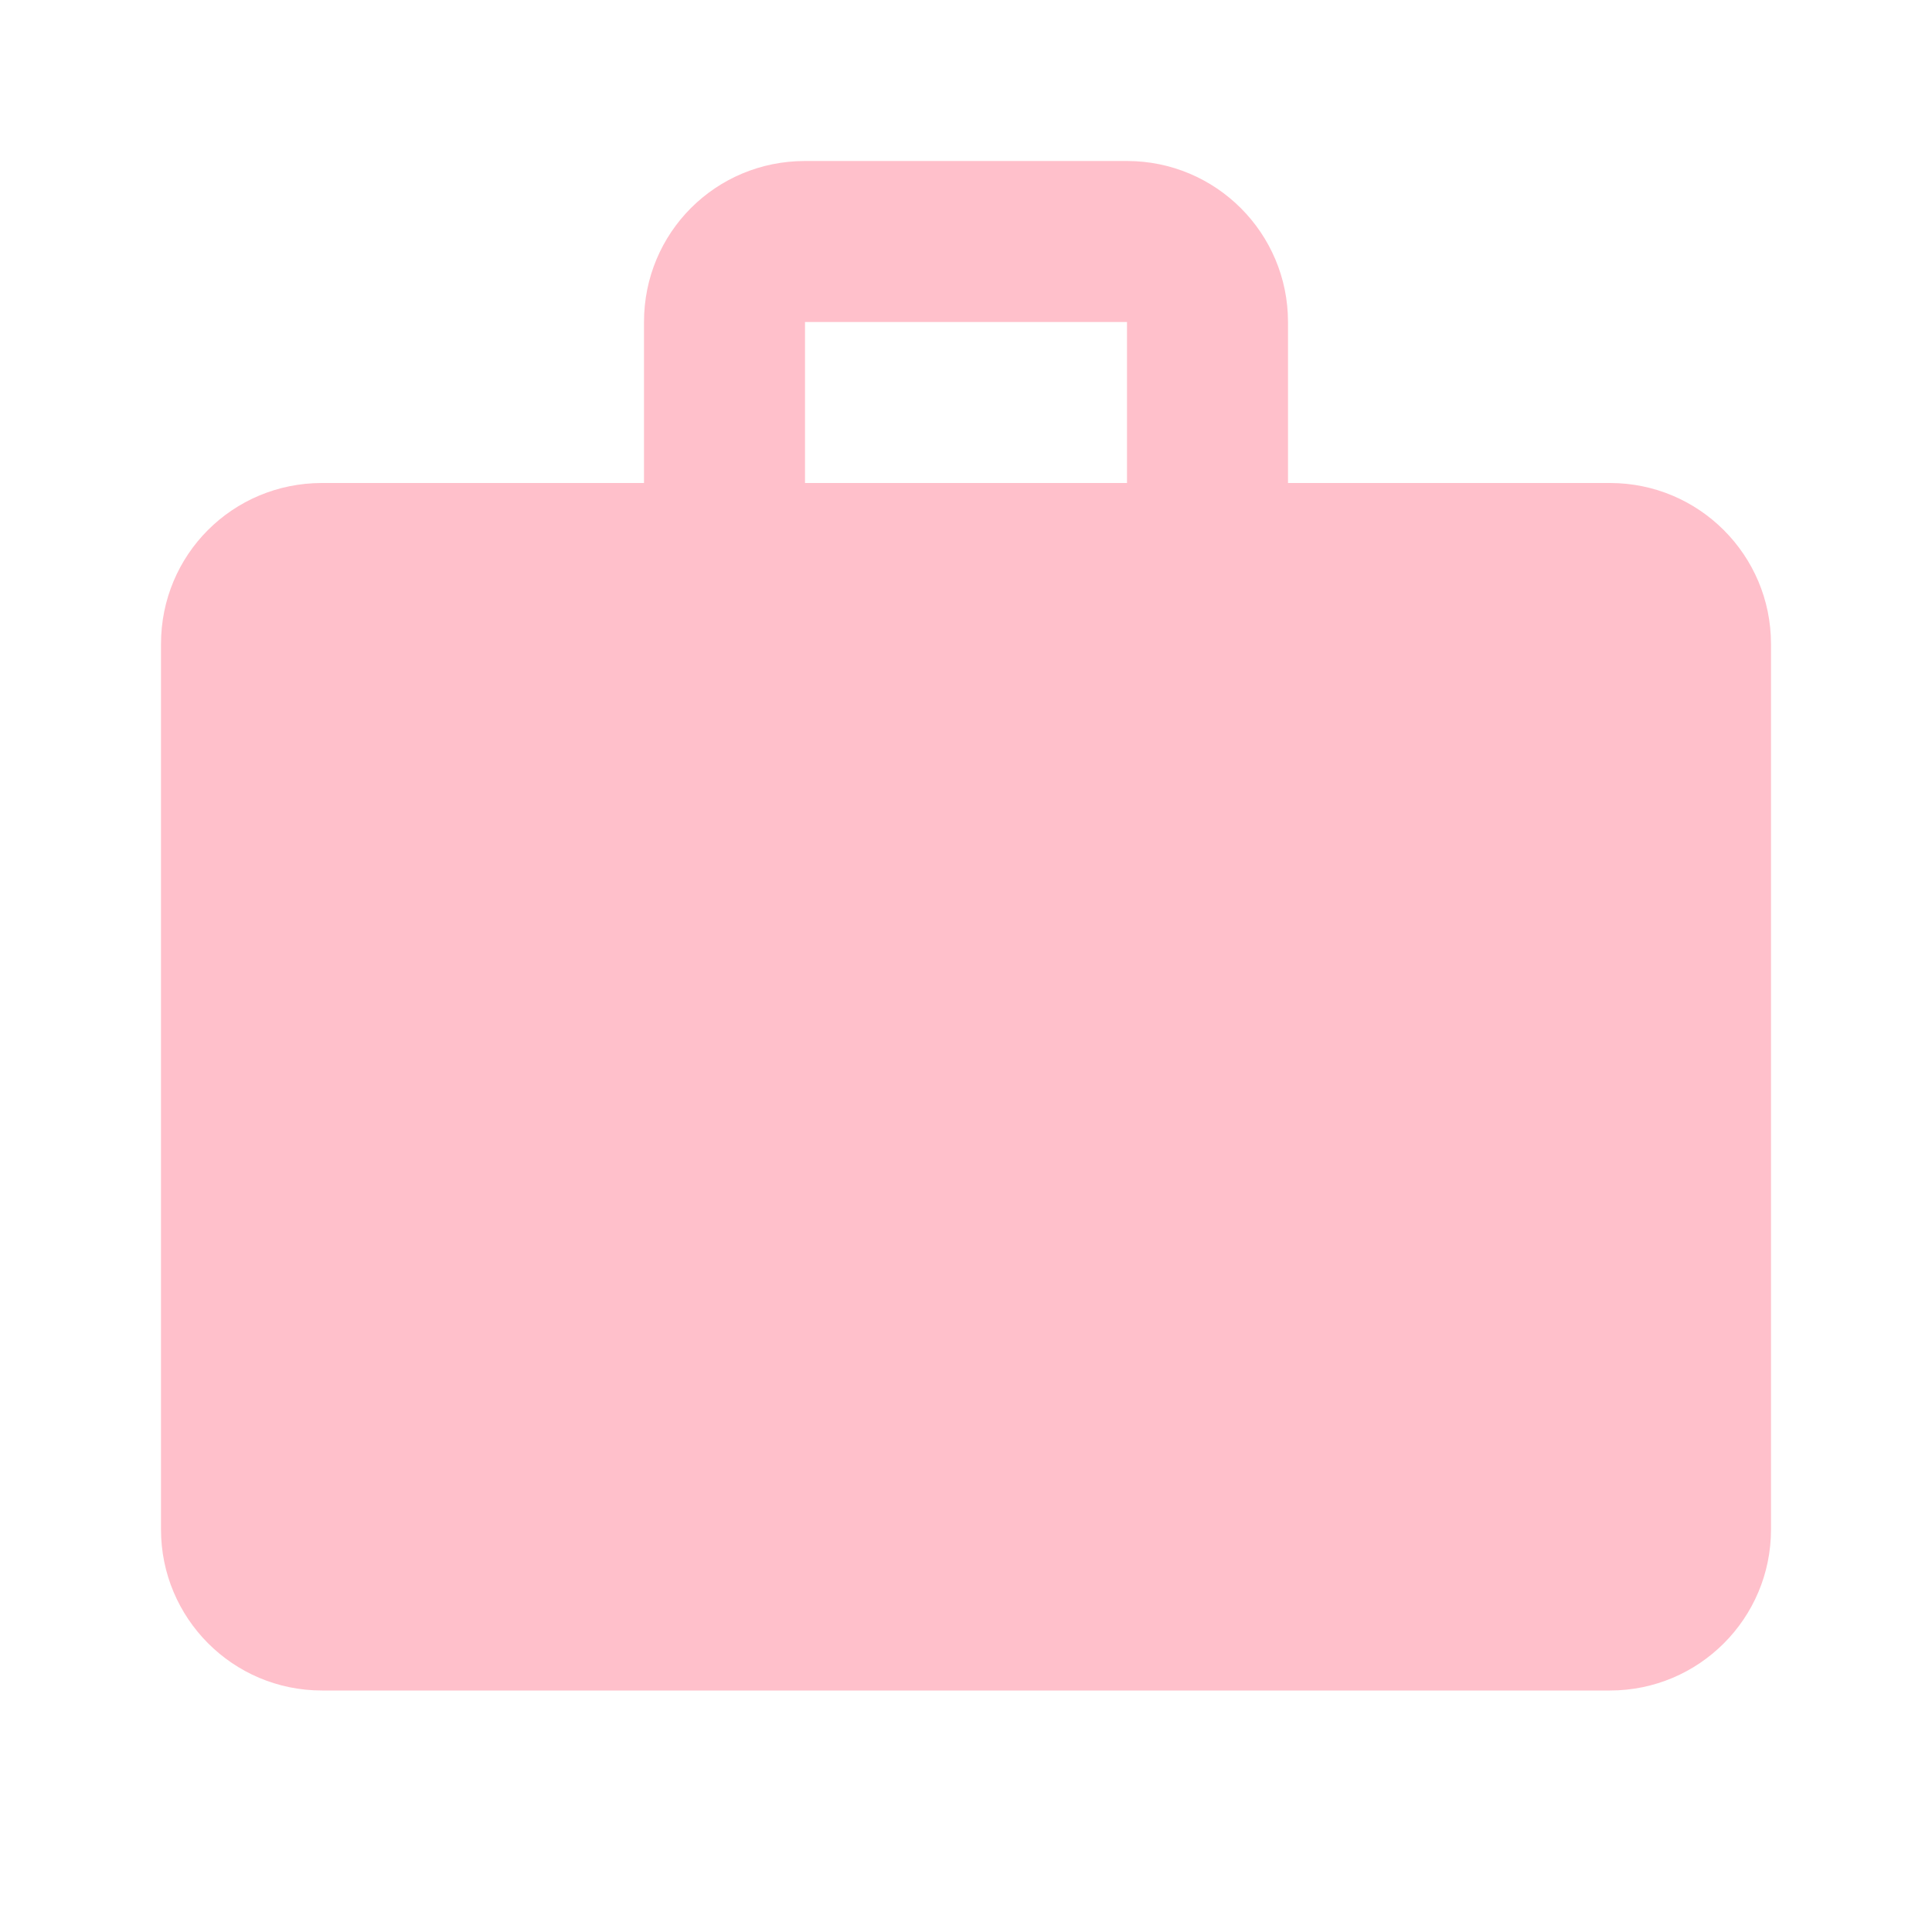
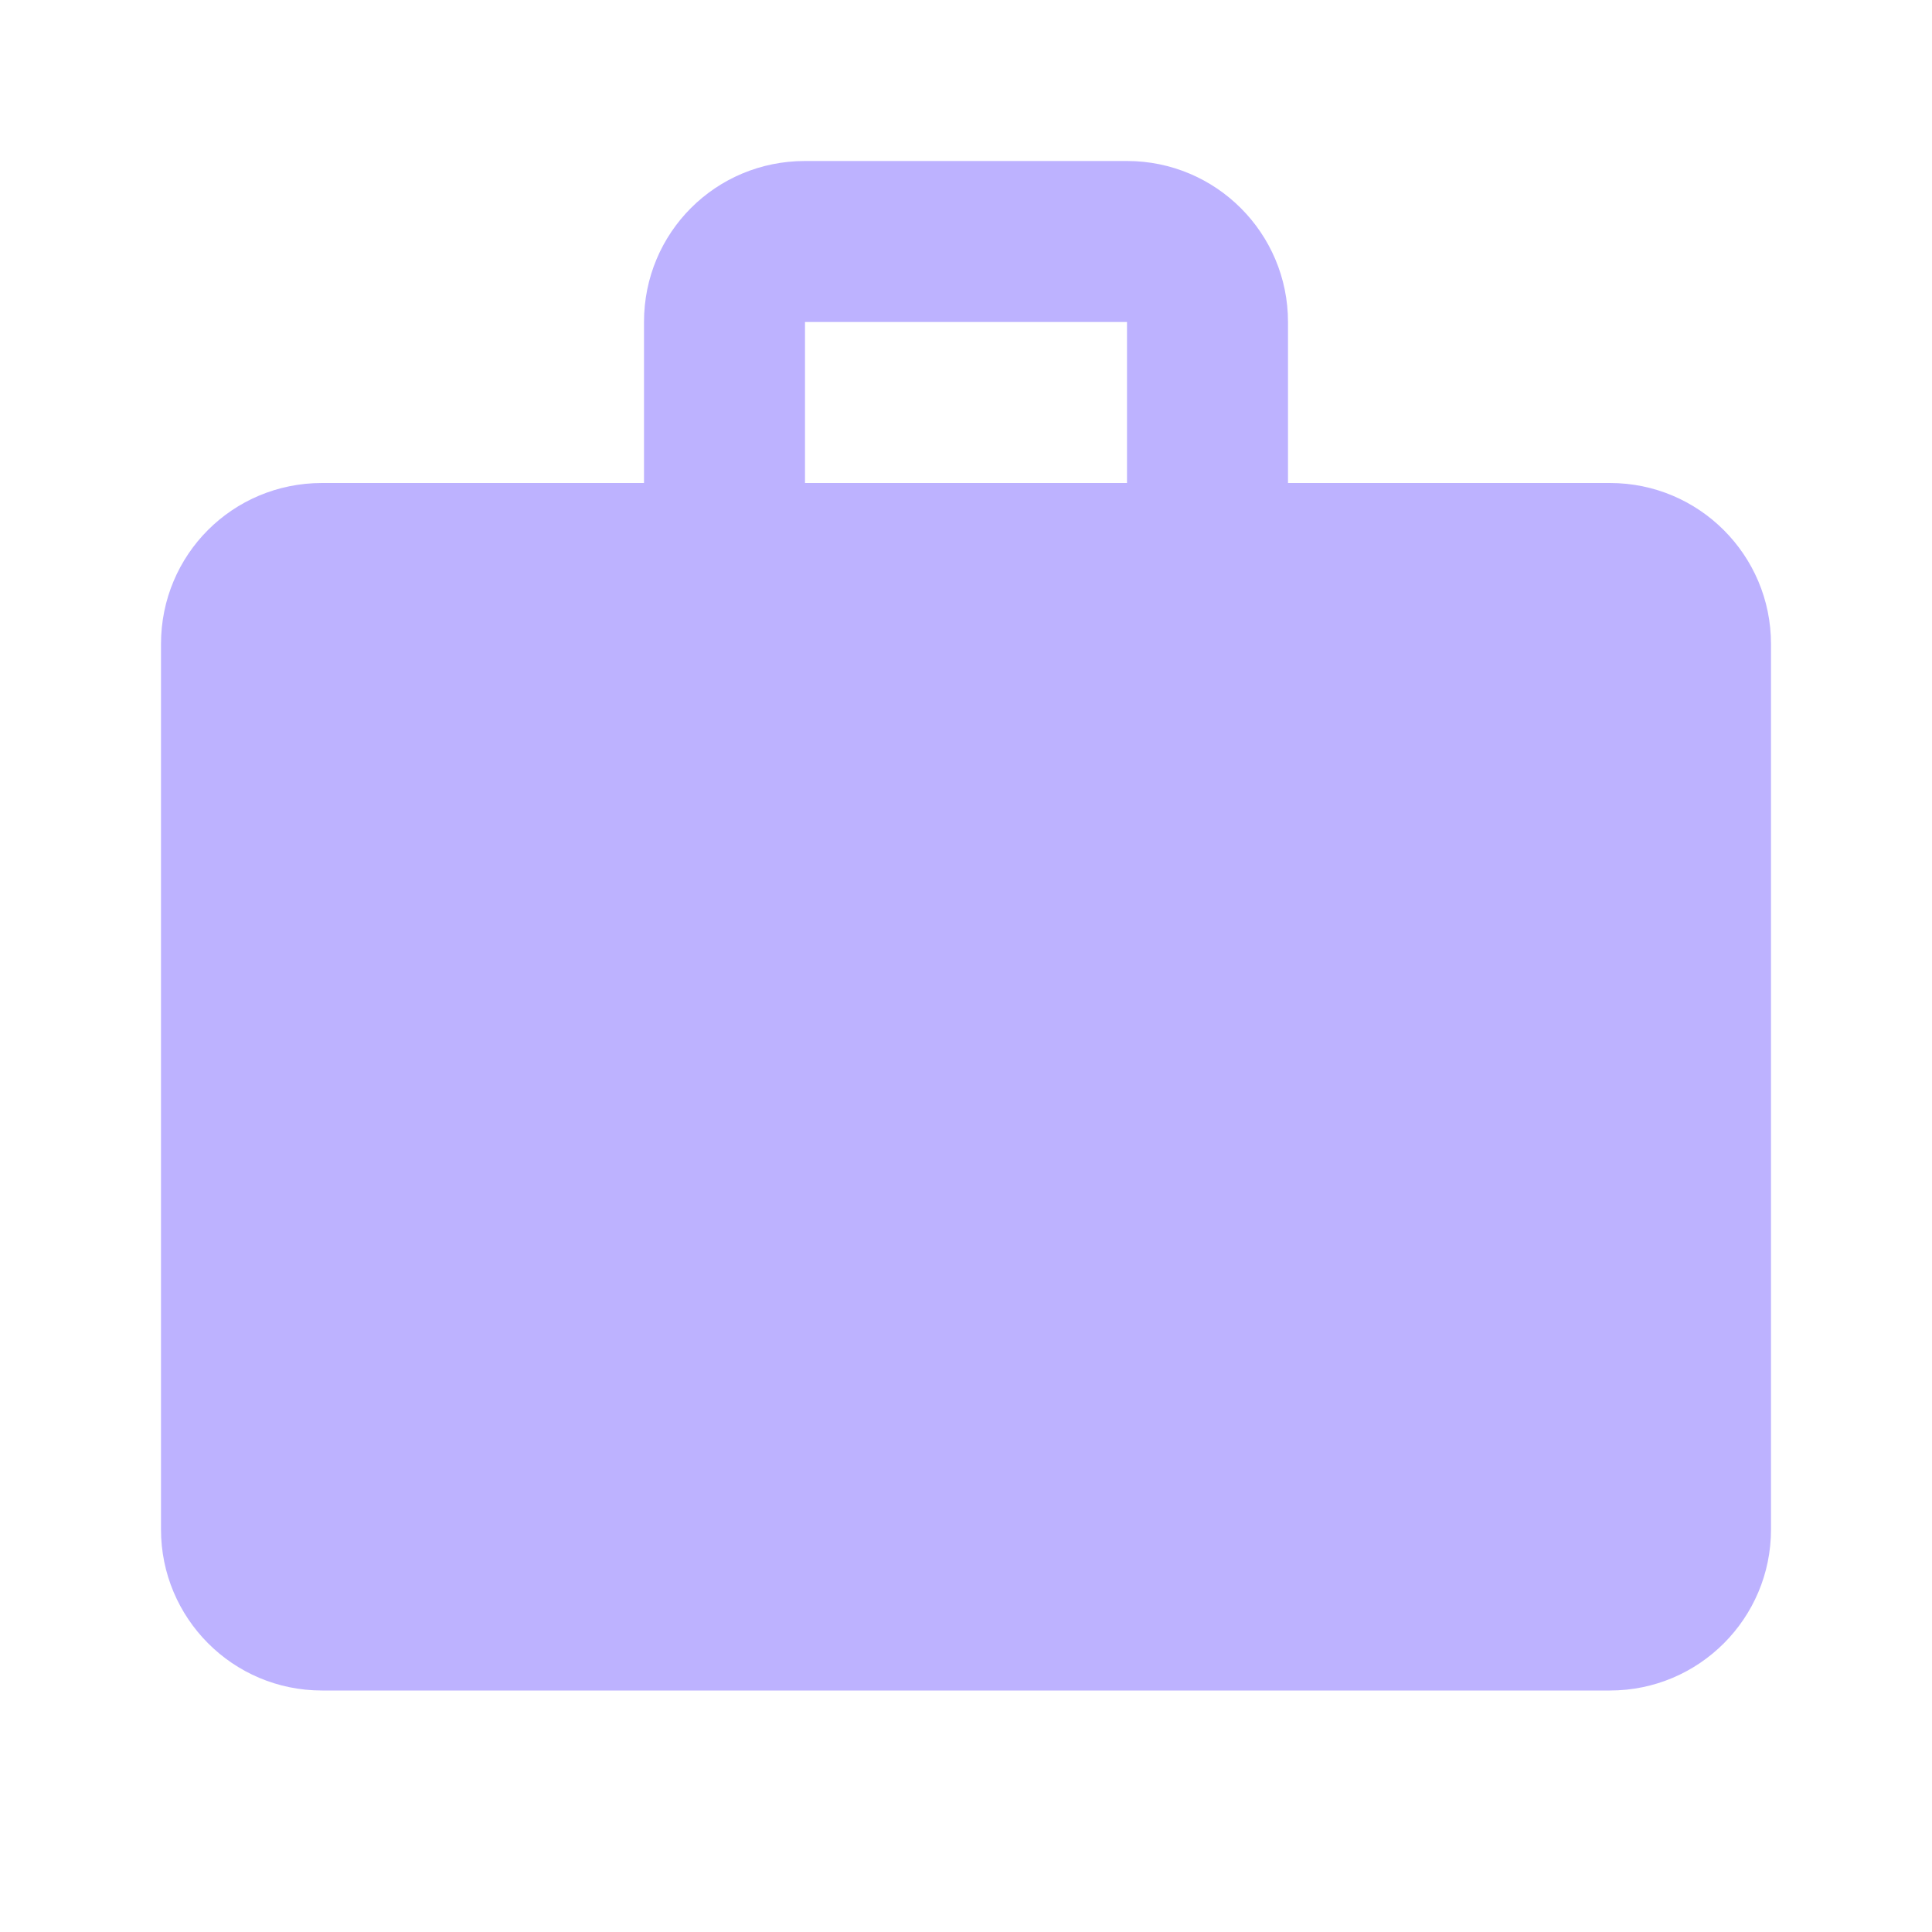
<svg xmlns="http://www.w3.org/2000/svg" viewBox="0 0 24 24">
-   <path d="M10,2H14A2,2 0 0,1 16,4V6H20A2,2 0 0,1 22,8V19A2,2 0 0,1 20,21H4C2.89,21 2,20.1 2,19V8C2,6.89 2.89,6 4,6H8V4C8,2.89 8.89,2 10,2M14,6V4H10V6H14Z" fill="pink" />
+   <path d="M10,2H14A2,2 0 0,1 16,4V6H20A2,2 0 0,1 22,8V19A2,2 0 0,1 20,21H4C2.89,21 2,20.1 2,19V8C2,6.89 2.89,6 4,6H8V4C8,2.89 8.89,2 10,2M14,6V4H10V6H14Z" fill="#BDB2FF" />
</svg>
